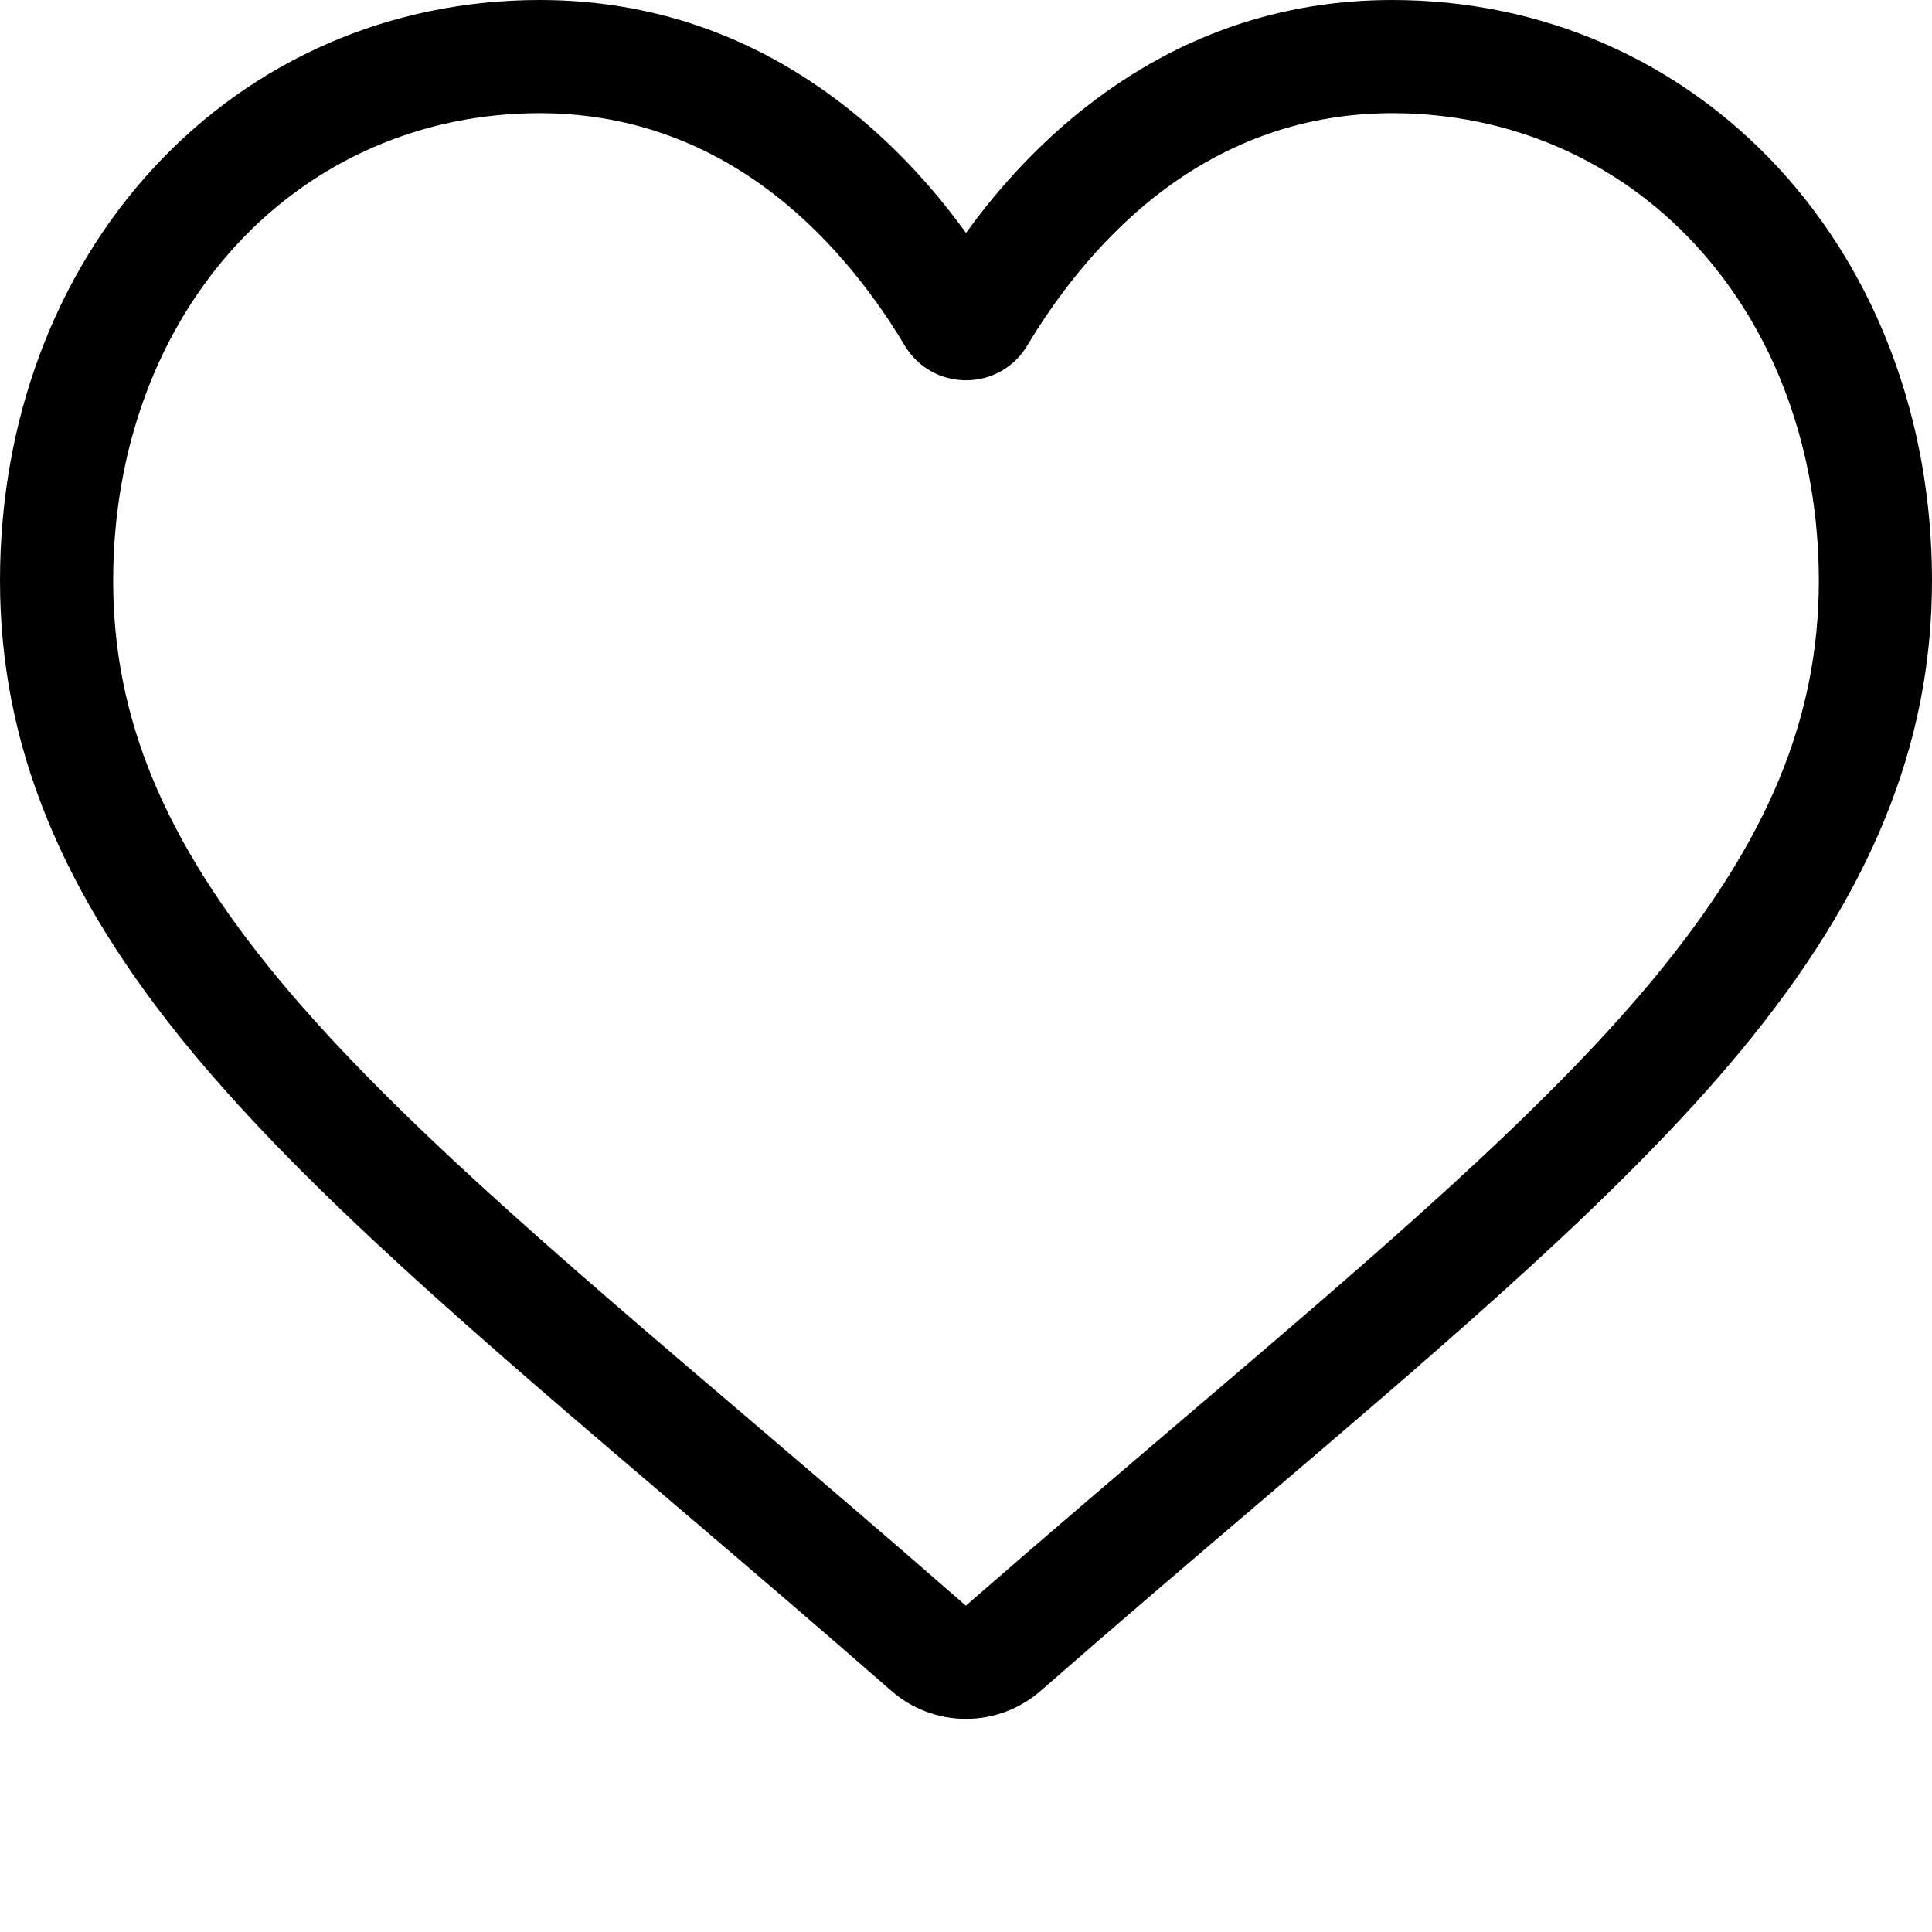
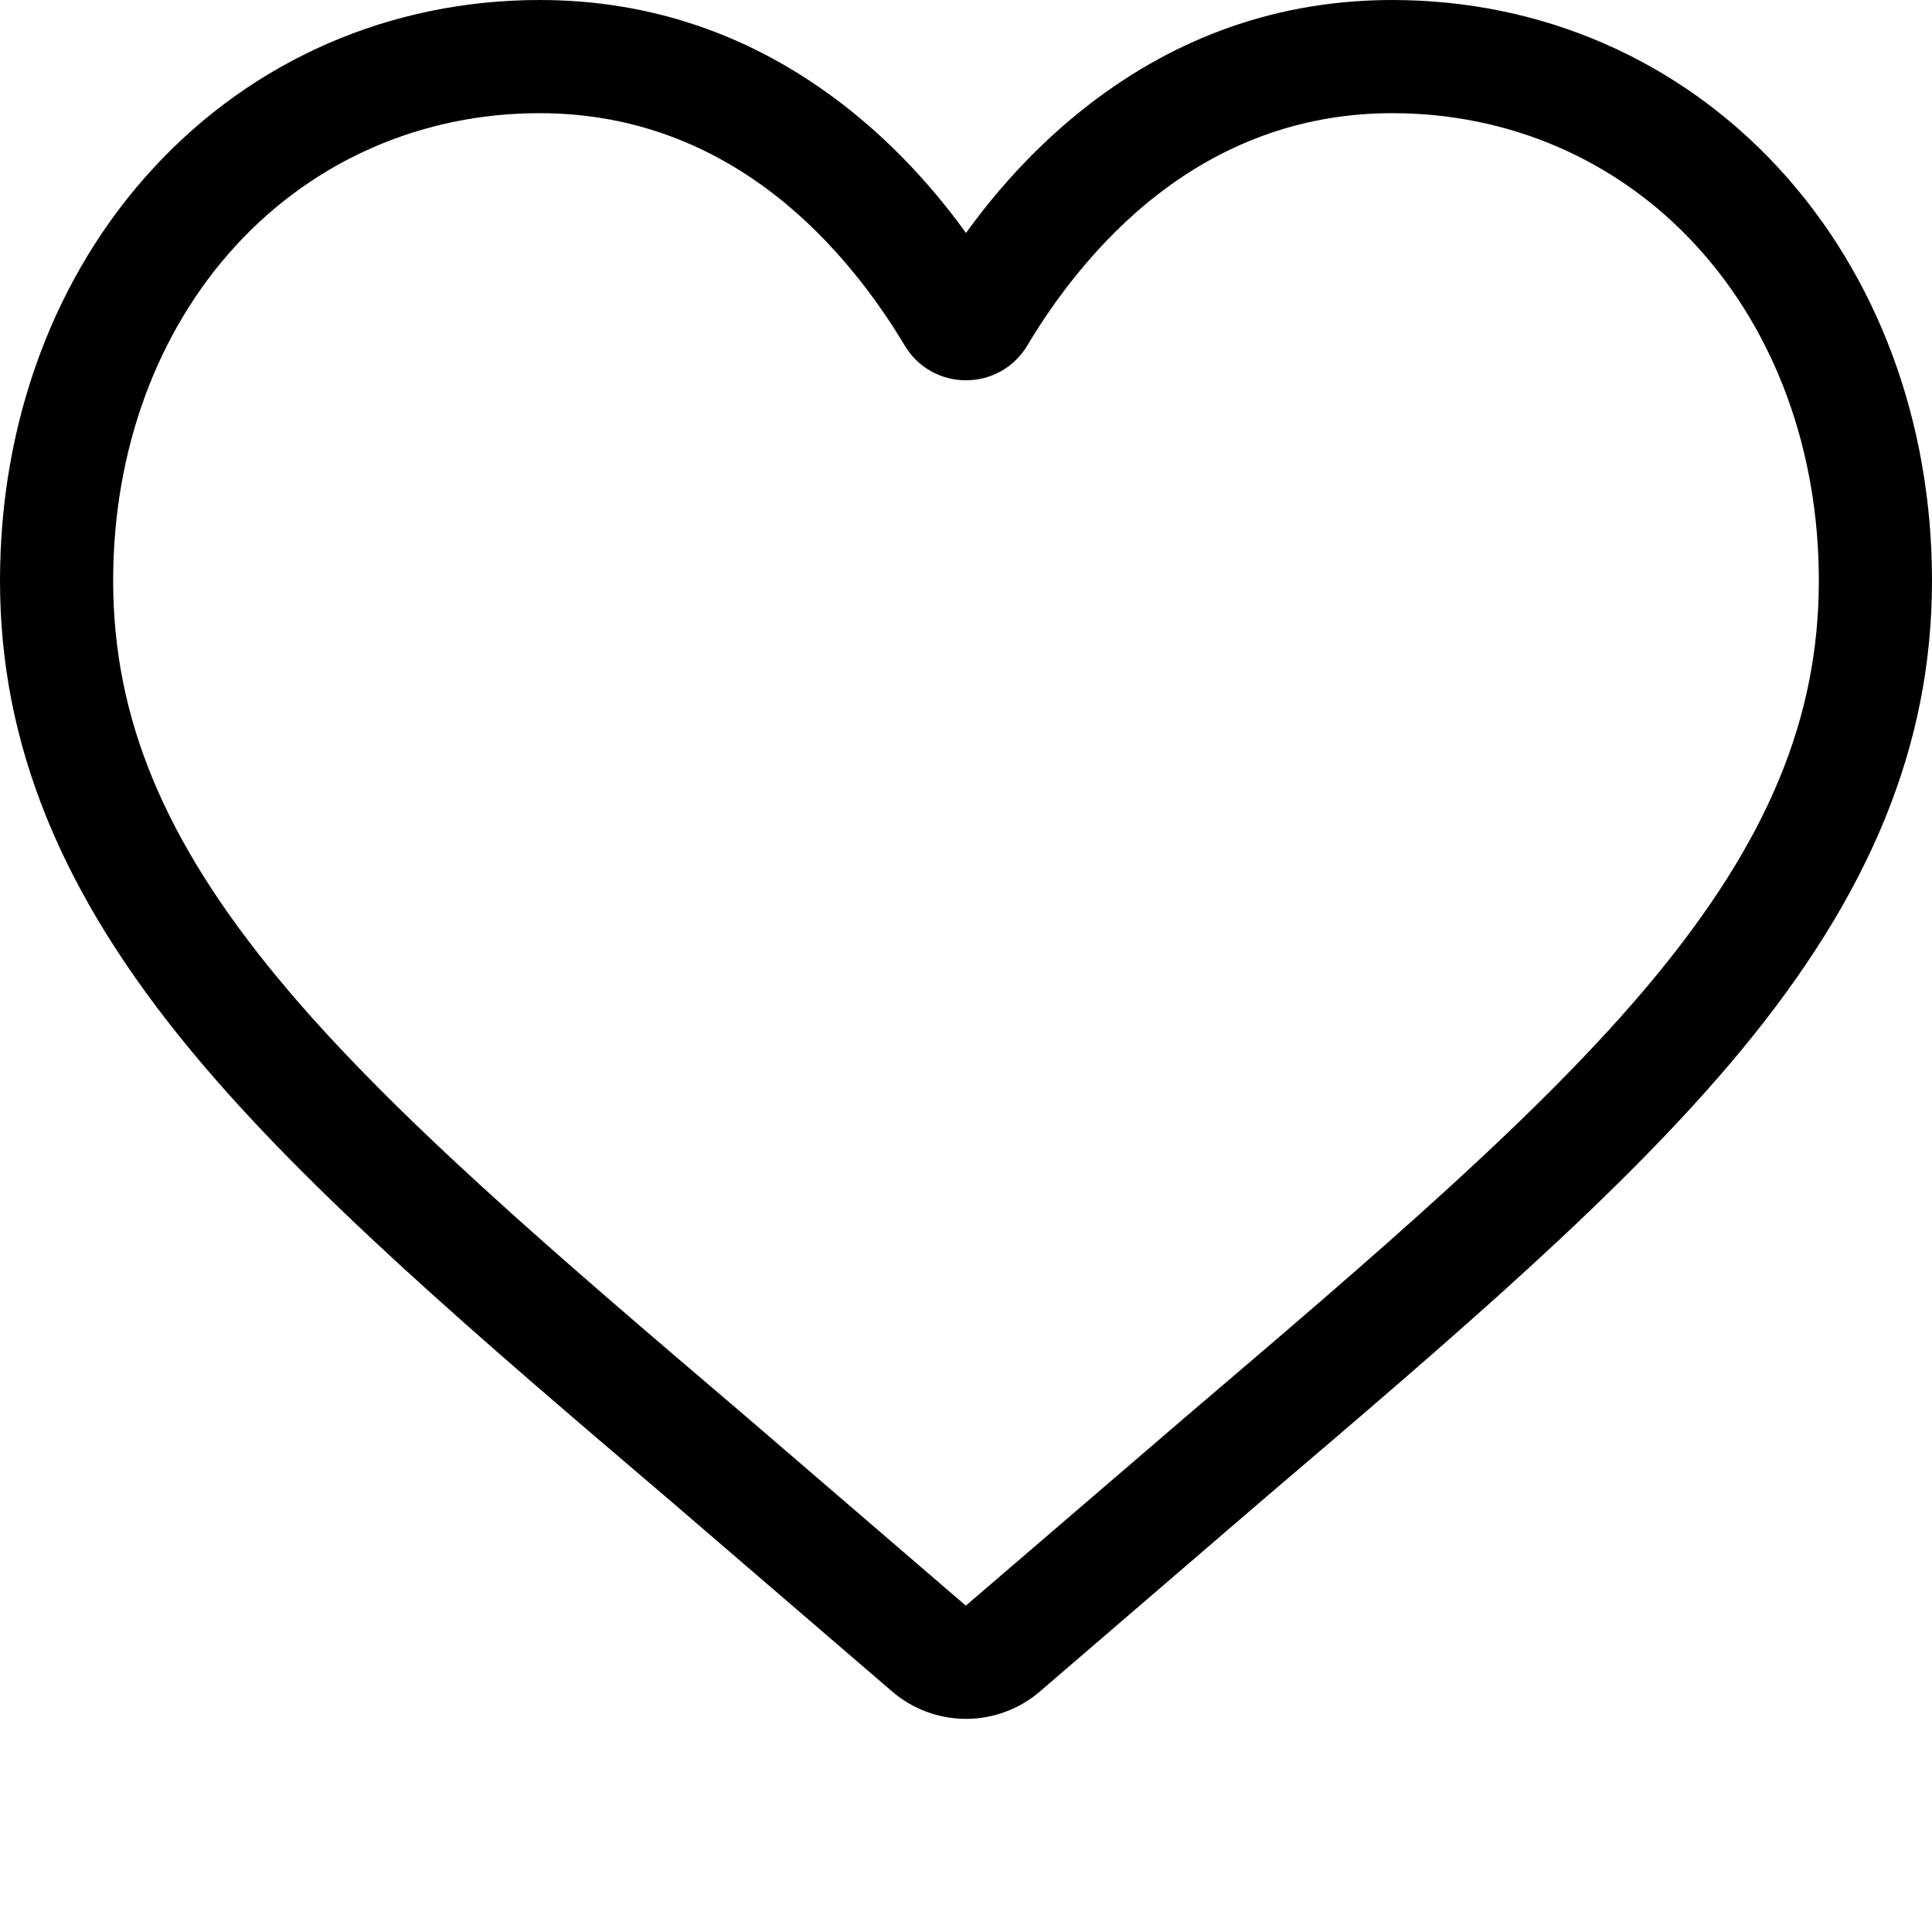
- <svg xmlns="http://www.w3.org/2000/svg" version="1.1" width="512" height="512" x="0" y="0" viewBox="0 0 512.001 512" style="enable-background:new 0 0 512 512" xml:space="preserve" class="">
-   <g>
-     <path d="M256 455.516c-7.29 0-14.316-2.641-19.793-7.438-20.684-18.086-40.625-35.082-58.219-50.074l-.09-.078c-51.582-43.957-96.125-81.918-127.117-119.313C16.137 236.81 0 197.172 0 153.871c0-42.07 14.426-80.883 40.617-109.293C67.121 15.832 103.488 0 143.031 0c29.555 0 56.621 9.344 80.446 27.77C235.5 37.07 246.398 48.453 256 61.73c9.605-13.277 20.5-24.66 32.527-33.96C312.352 9.344 339.418 0 368.973 0c39.539 0 75.91 15.832 102.414 44.578C497.578 72.988 512 111.801 512 153.871c0 43.3-16.133 82.938-50.777 124.738-30.993 37.399-75.532 75.356-127.106 119.309-17.625 15.016-37.597 32.039-58.328 50.168a30.046 30.046 0 0 1-19.789 7.43zM143.031 29.992c-31.066 0-59.605 12.399-80.367 34.914-21.07 22.856-32.676 54.45-32.676 88.965 0 36.418 13.535 68.988 43.883 105.606 29.332 35.394 72.961 72.574 123.477 115.625l.093.078c17.66 15.05 37.68 32.113 58.516 50.332 20.961-18.254 41.012-35.344 58.707-50.418 50.512-43.051 94.137-80.223 123.469-115.617 30.344-36.618 43.879-69.188 43.879-105.606 0-34.516-11.606-66.11-32.676-88.965-20.758-22.515-49.3-34.914-80.363-34.914-22.758 0-43.653 7.235-62.102 21.5-16.441 12.719-27.894 28.797-34.61 40.047-3.452 5.785-9.53 9.238-16.261 9.238s-12.809-3.453-16.262-9.238c-6.71-11.25-18.164-27.328-34.61-40.047-18.448-14.265-39.343-21.5-62.097-21.5zm0 0" fill="#000000" data-original="#000000" class="" />
-   </g>
+ <svg xmlns="http://www.w3.org/2000/svg" width="512" height="512" viewBox="0 0 512.001 512">
+   <path d="M256 455.516c-7.29 0-14.316-2.641-19.793-7.438l-58.219-50.074-.09-.078c-51.582-43.957-96.125-81.918-127.117-119.313C16.137 236.81 0 197.172 0 153.871c0-42.07 14.426-80.883 40.617-109.293C67.121 15.832 103.488 0 143.031 0c29.555 0 56.621 9.344 80.446 27.77C235.5 37.07 246.398 48.453 256 61.73c9.605-13.277 20.5-24.66 32.527-33.96C312.352 9.344 339.418 0 368.973 0c39.539 0 75.91 15.832 102.414 44.578C497.578 72.988 512 111.801 512 153.871c0 43.3-16.133 82.938-50.777 124.738-30.993 37.399-75.532 75.356-127.106 119.309l-58.328 50.168a30.046 30.046 0 0 1-19.789 7.43zM143.031 29.992c-31.066 0-59.605 12.399-80.367 34.914-21.07 22.856-32.676 54.45-32.676 88.965 0 36.418 13.535 68.988 43.883 105.606 29.332 35.394 72.961 72.574 123.477 115.625l.093.078 58.516 50.332 58.707-50.418c50.512-43.051 94.137-80.223 123.469-115.617 30.344-36.618 43.879-69.188 43.879-105.606 0-34.516-11.606-66.11-32.676-88.965-20.758-22.515-49.3-34.914-80.363-34.914-22.758 0-43.653 7.235-62.102 21.5-16.441 12.719-27.894 28.797-34.61 40.047-3.452 5.785-9.53 9.238-16.261 9.238a18.78 18.78 0 0 1-16.262-9.238c-6.71-11.25-18.164-27.328-34.61-40.047-18.448-14.265-39.343-21.5-62.097-21.5zm0 0" />
</svg>
